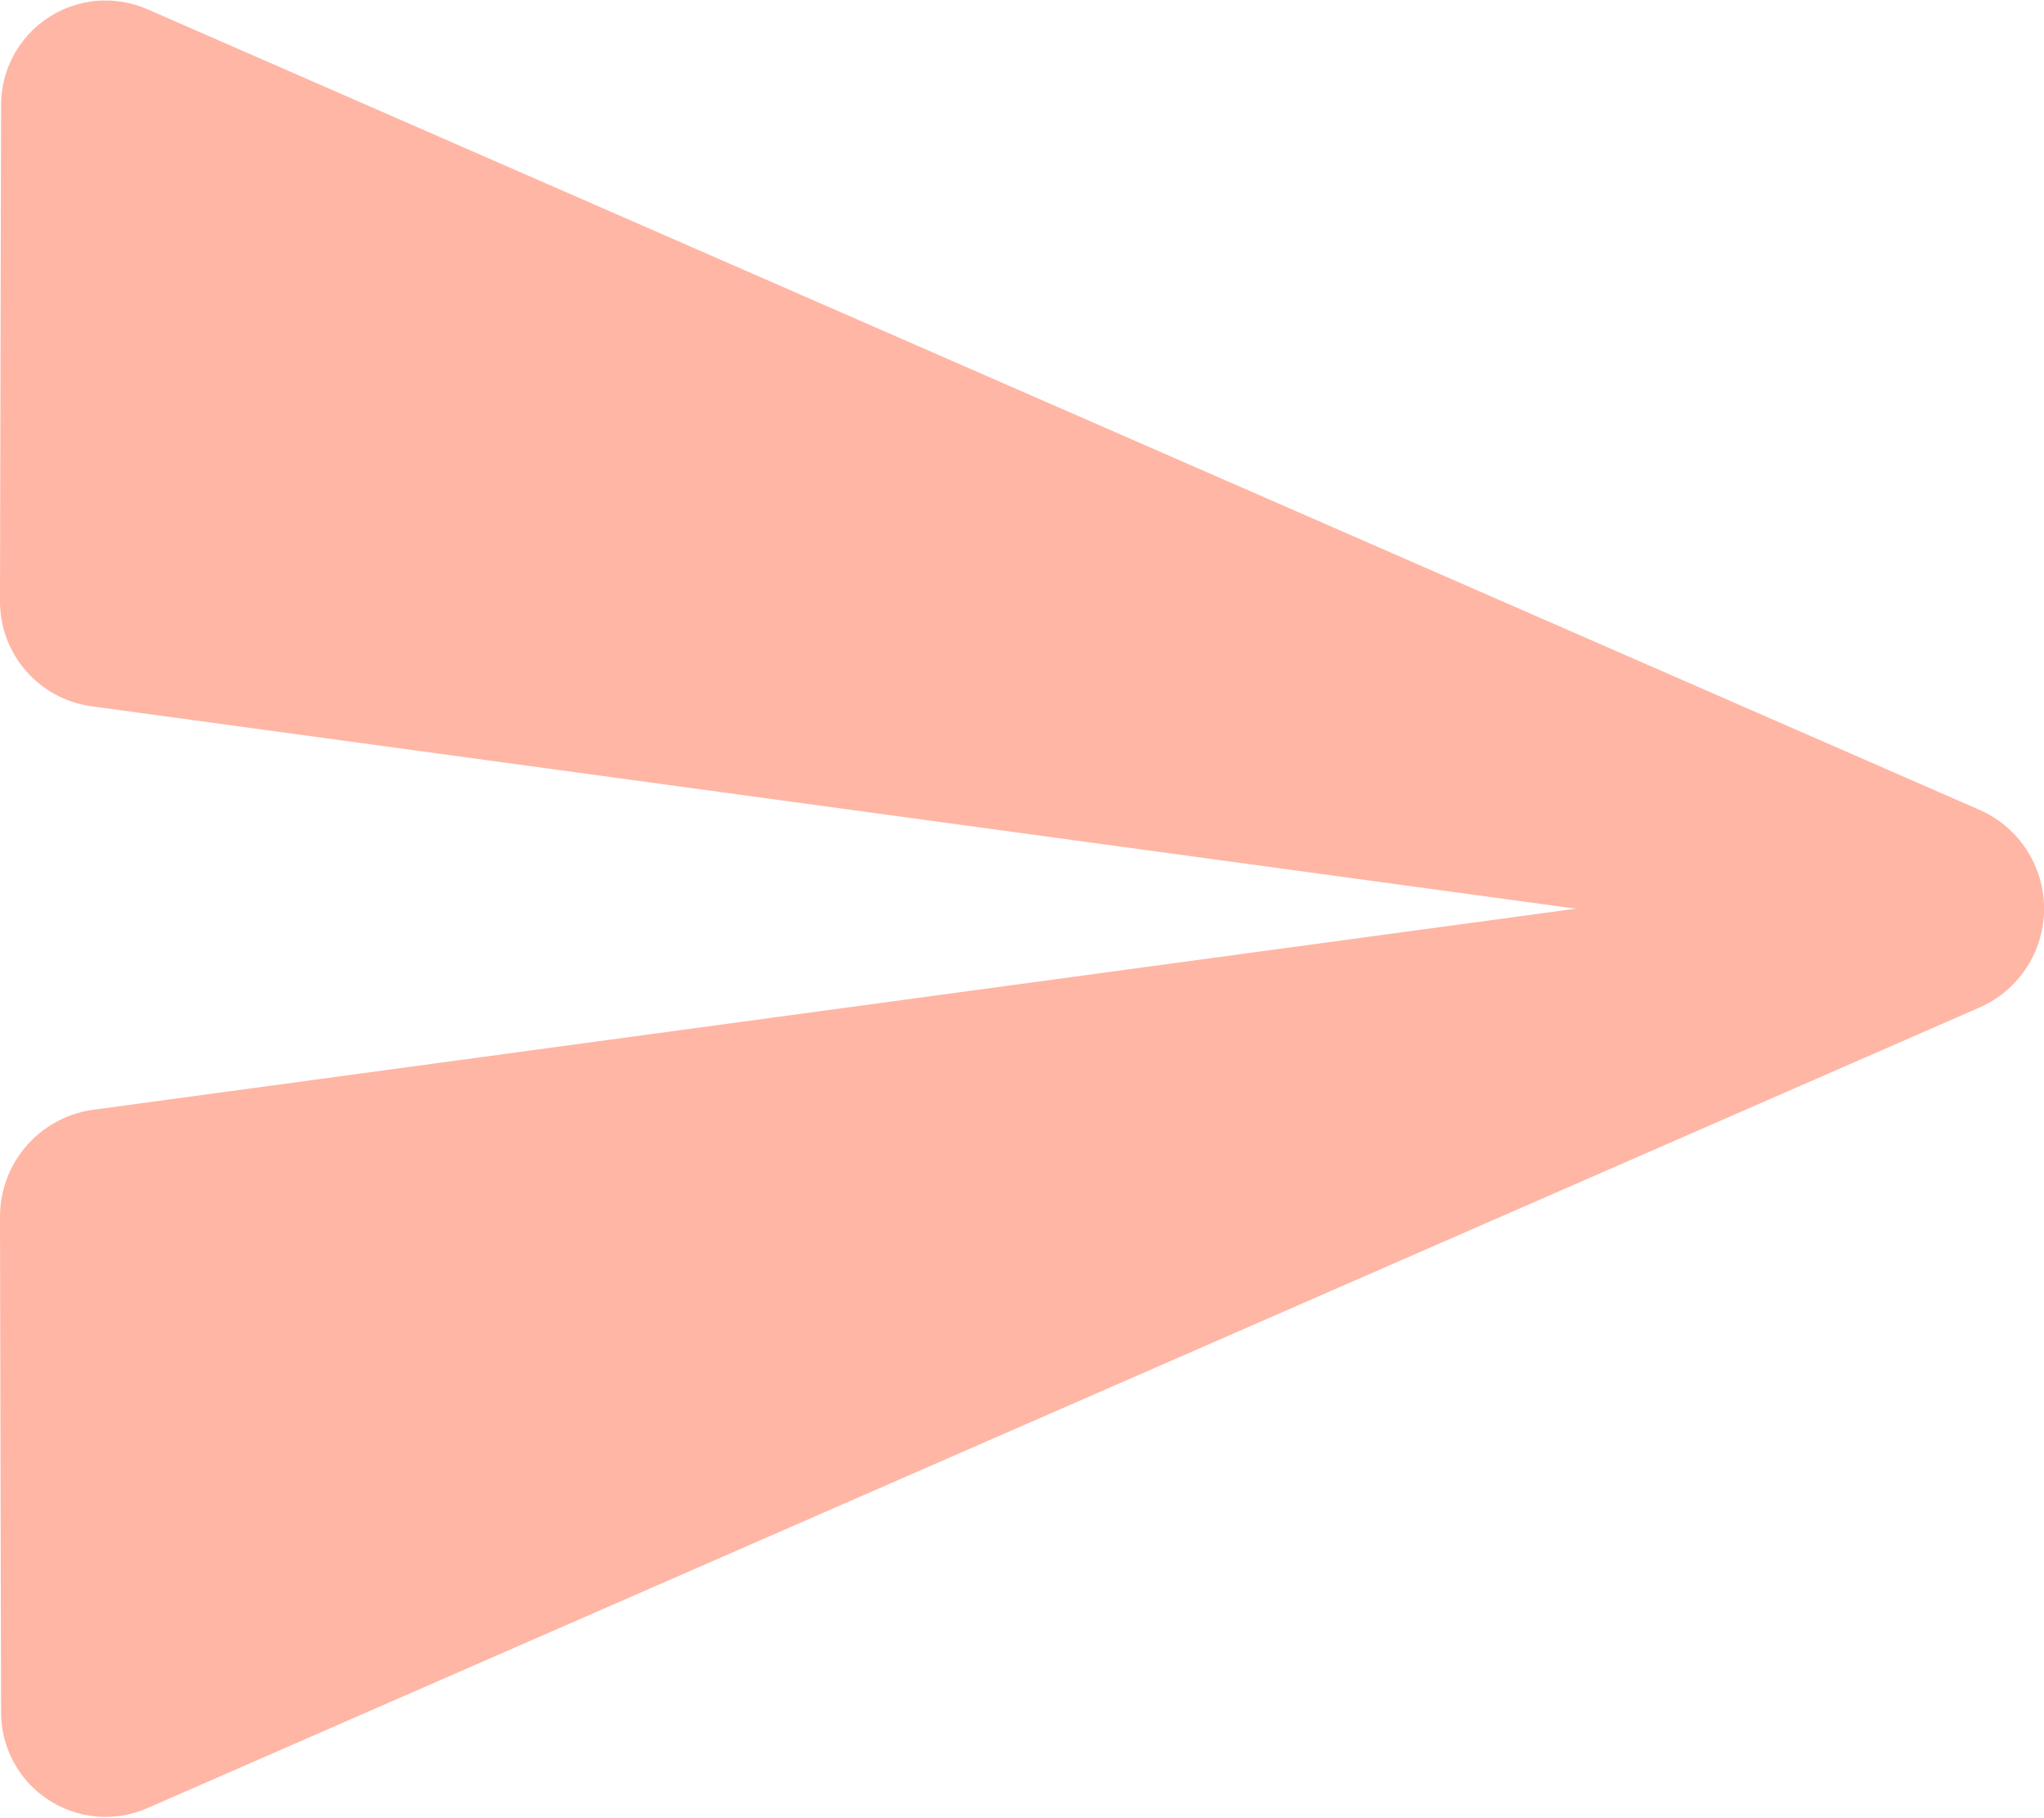
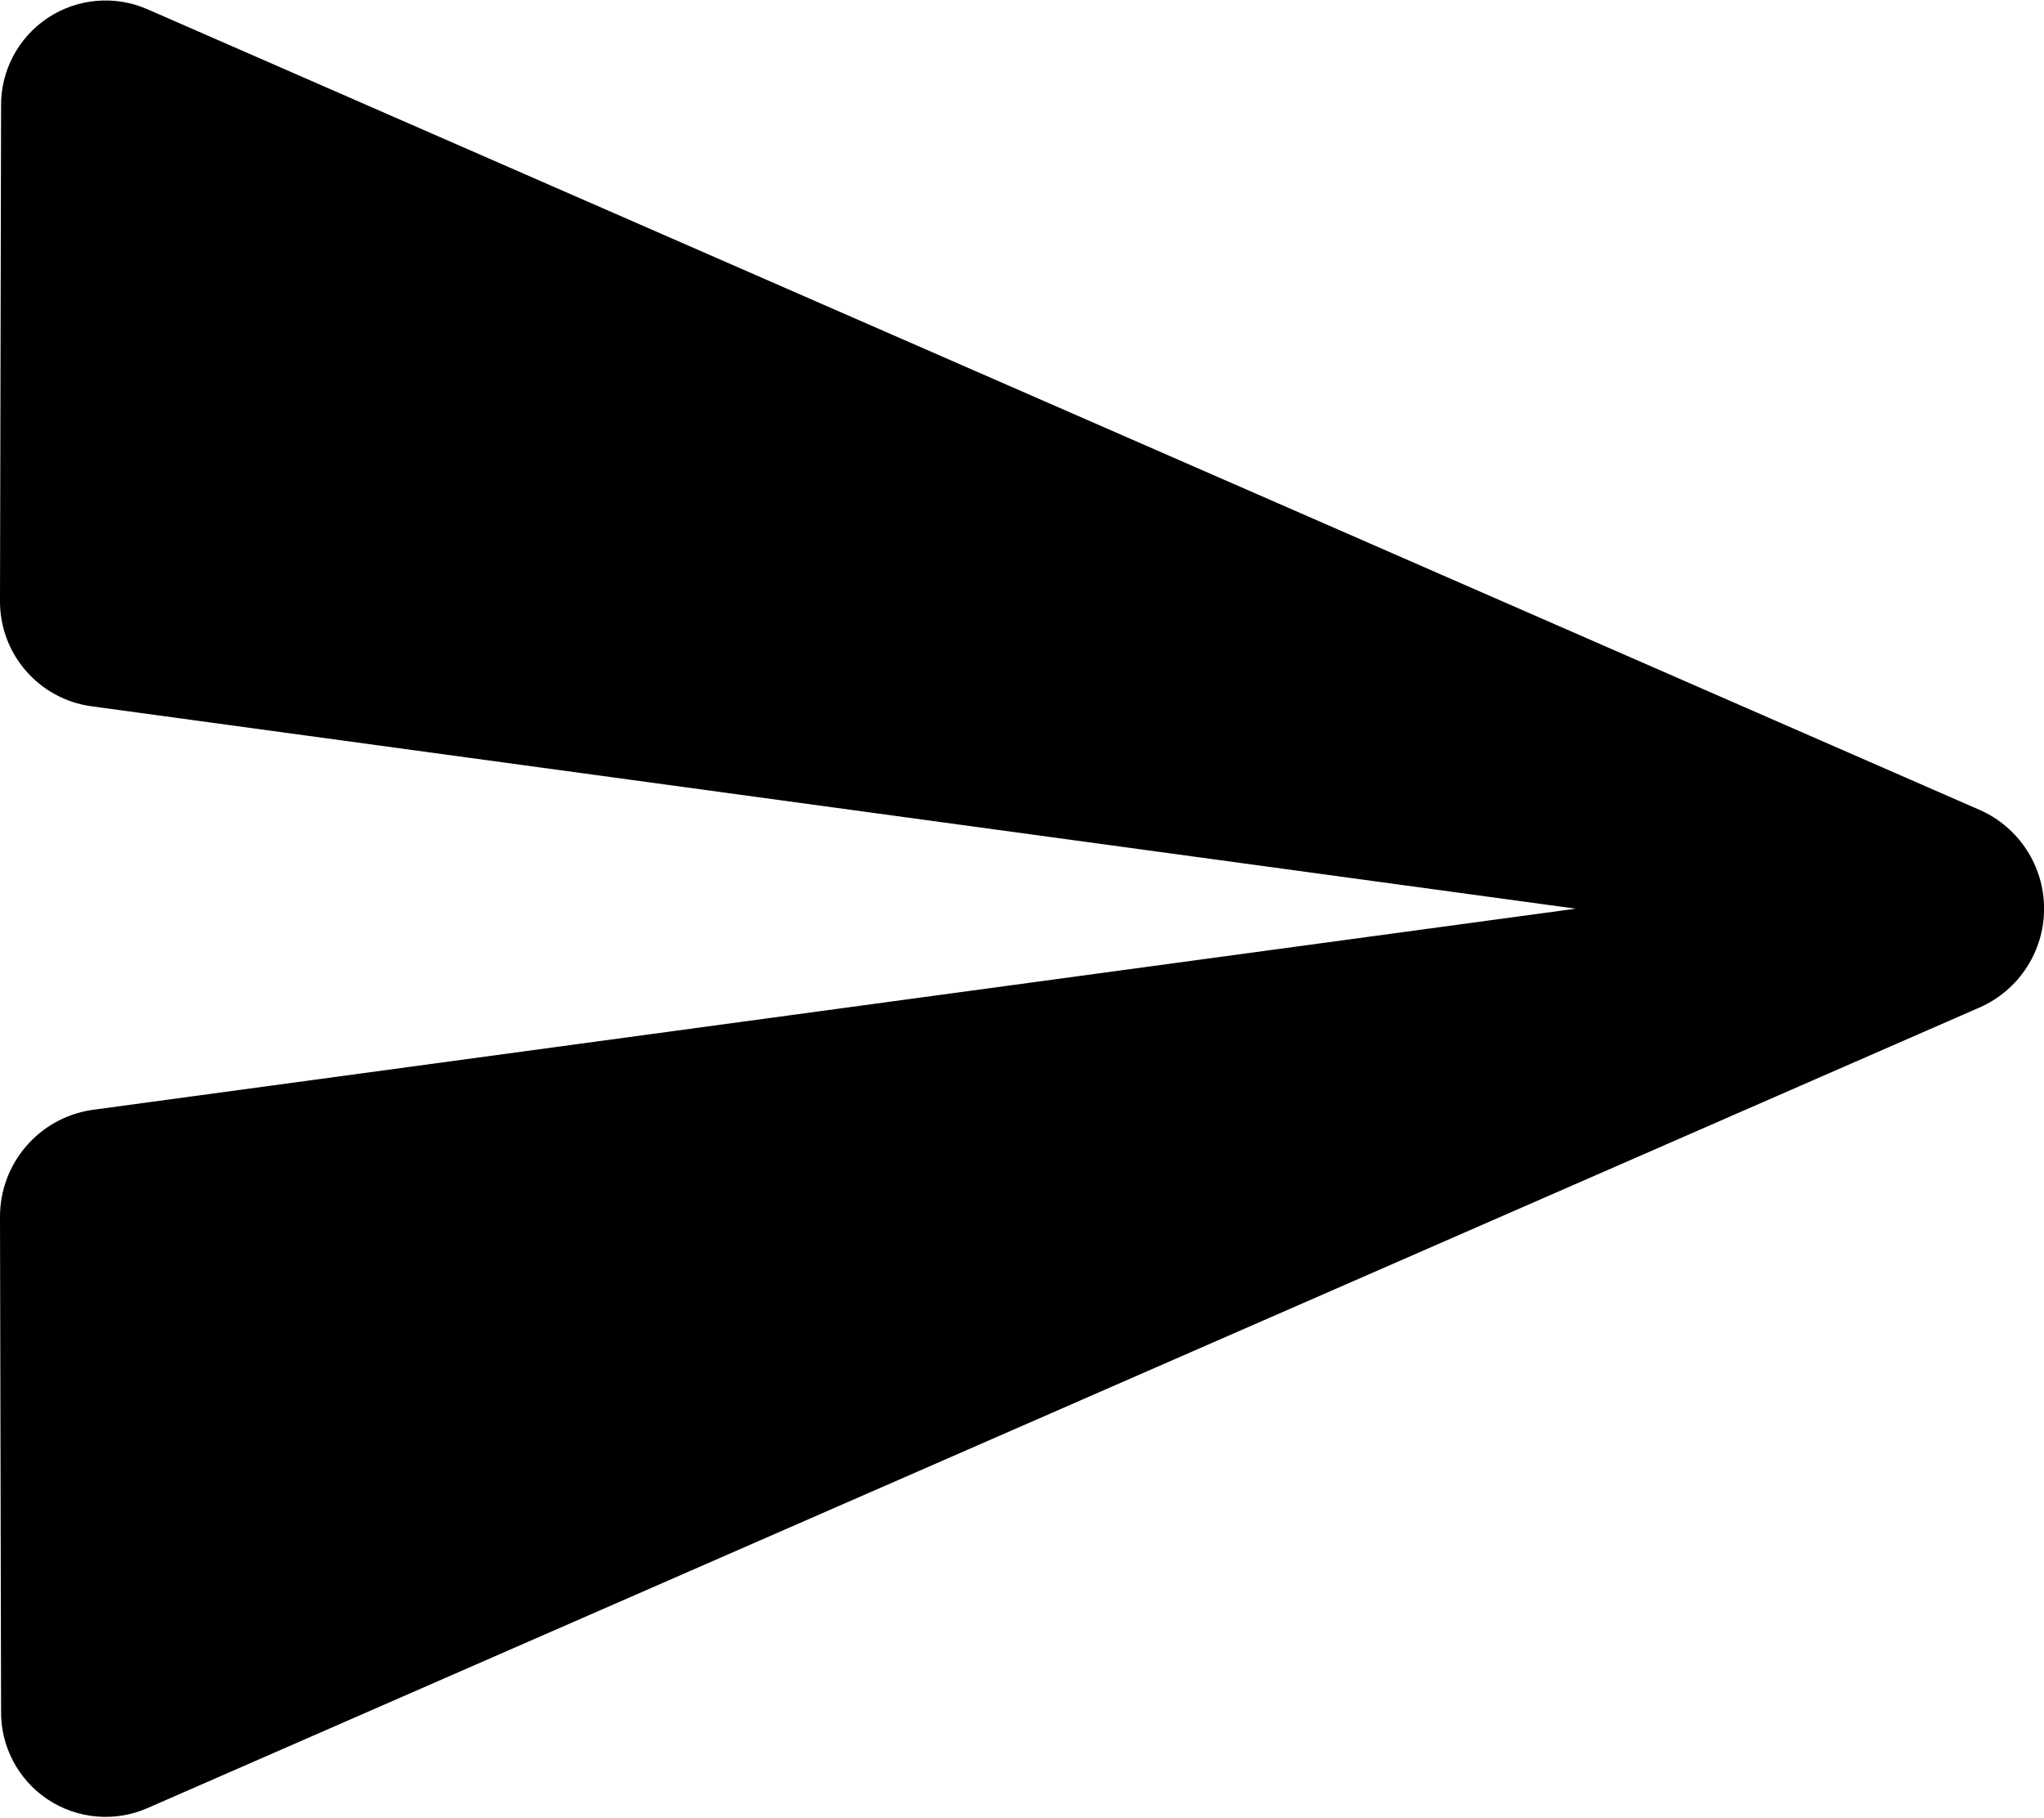
<svg xmlns="http://www.w3.org/2000/svg" id="그룹_189" data-name="그룹 189" width="36" height="32" viewBox="0 0 36 32">
-   <g id="send_black_48dp" transform="translate(0 0)">
-     <path id="패스_132" data-name="패스 132" d="M4.59,35.355,36.876,21.25a1.9,1.9,0,0,0,0-3.47L4.59,3.675A1.84,1.84,0,0,0,2.019,5.391L2,14.084a1.863,1.863,0,0,0,1.61,1.867l26.143,3.564L3.61,23.06A1.9,1.9,0,0,0,2,24.946l.019,8.693A1.84,1.84,0,0,0,4.59,35.355Z" transform="translate(-2 -3.515)" fill="#ffb6a5" />
-   </g>
+   <path id="패스_132" data-name="패스 132" d="M4.59,35.355,36.876,21.25a1.9,1.9,0,0,0,0-3.47L4.59,3.675A1.84,1.84,0,0,0,2.019,5.391L2,14.084a1.863,1.863,0,0,0,1.61,1.867l26.143,3.564L3.61,23.06A1.9,1.9,0,0,0,2,24.946l.019,8.693A1.84,1.84,0,0,0,4.59,35.355Z" transform="translate(-2 -3.515)" />
</svg>
